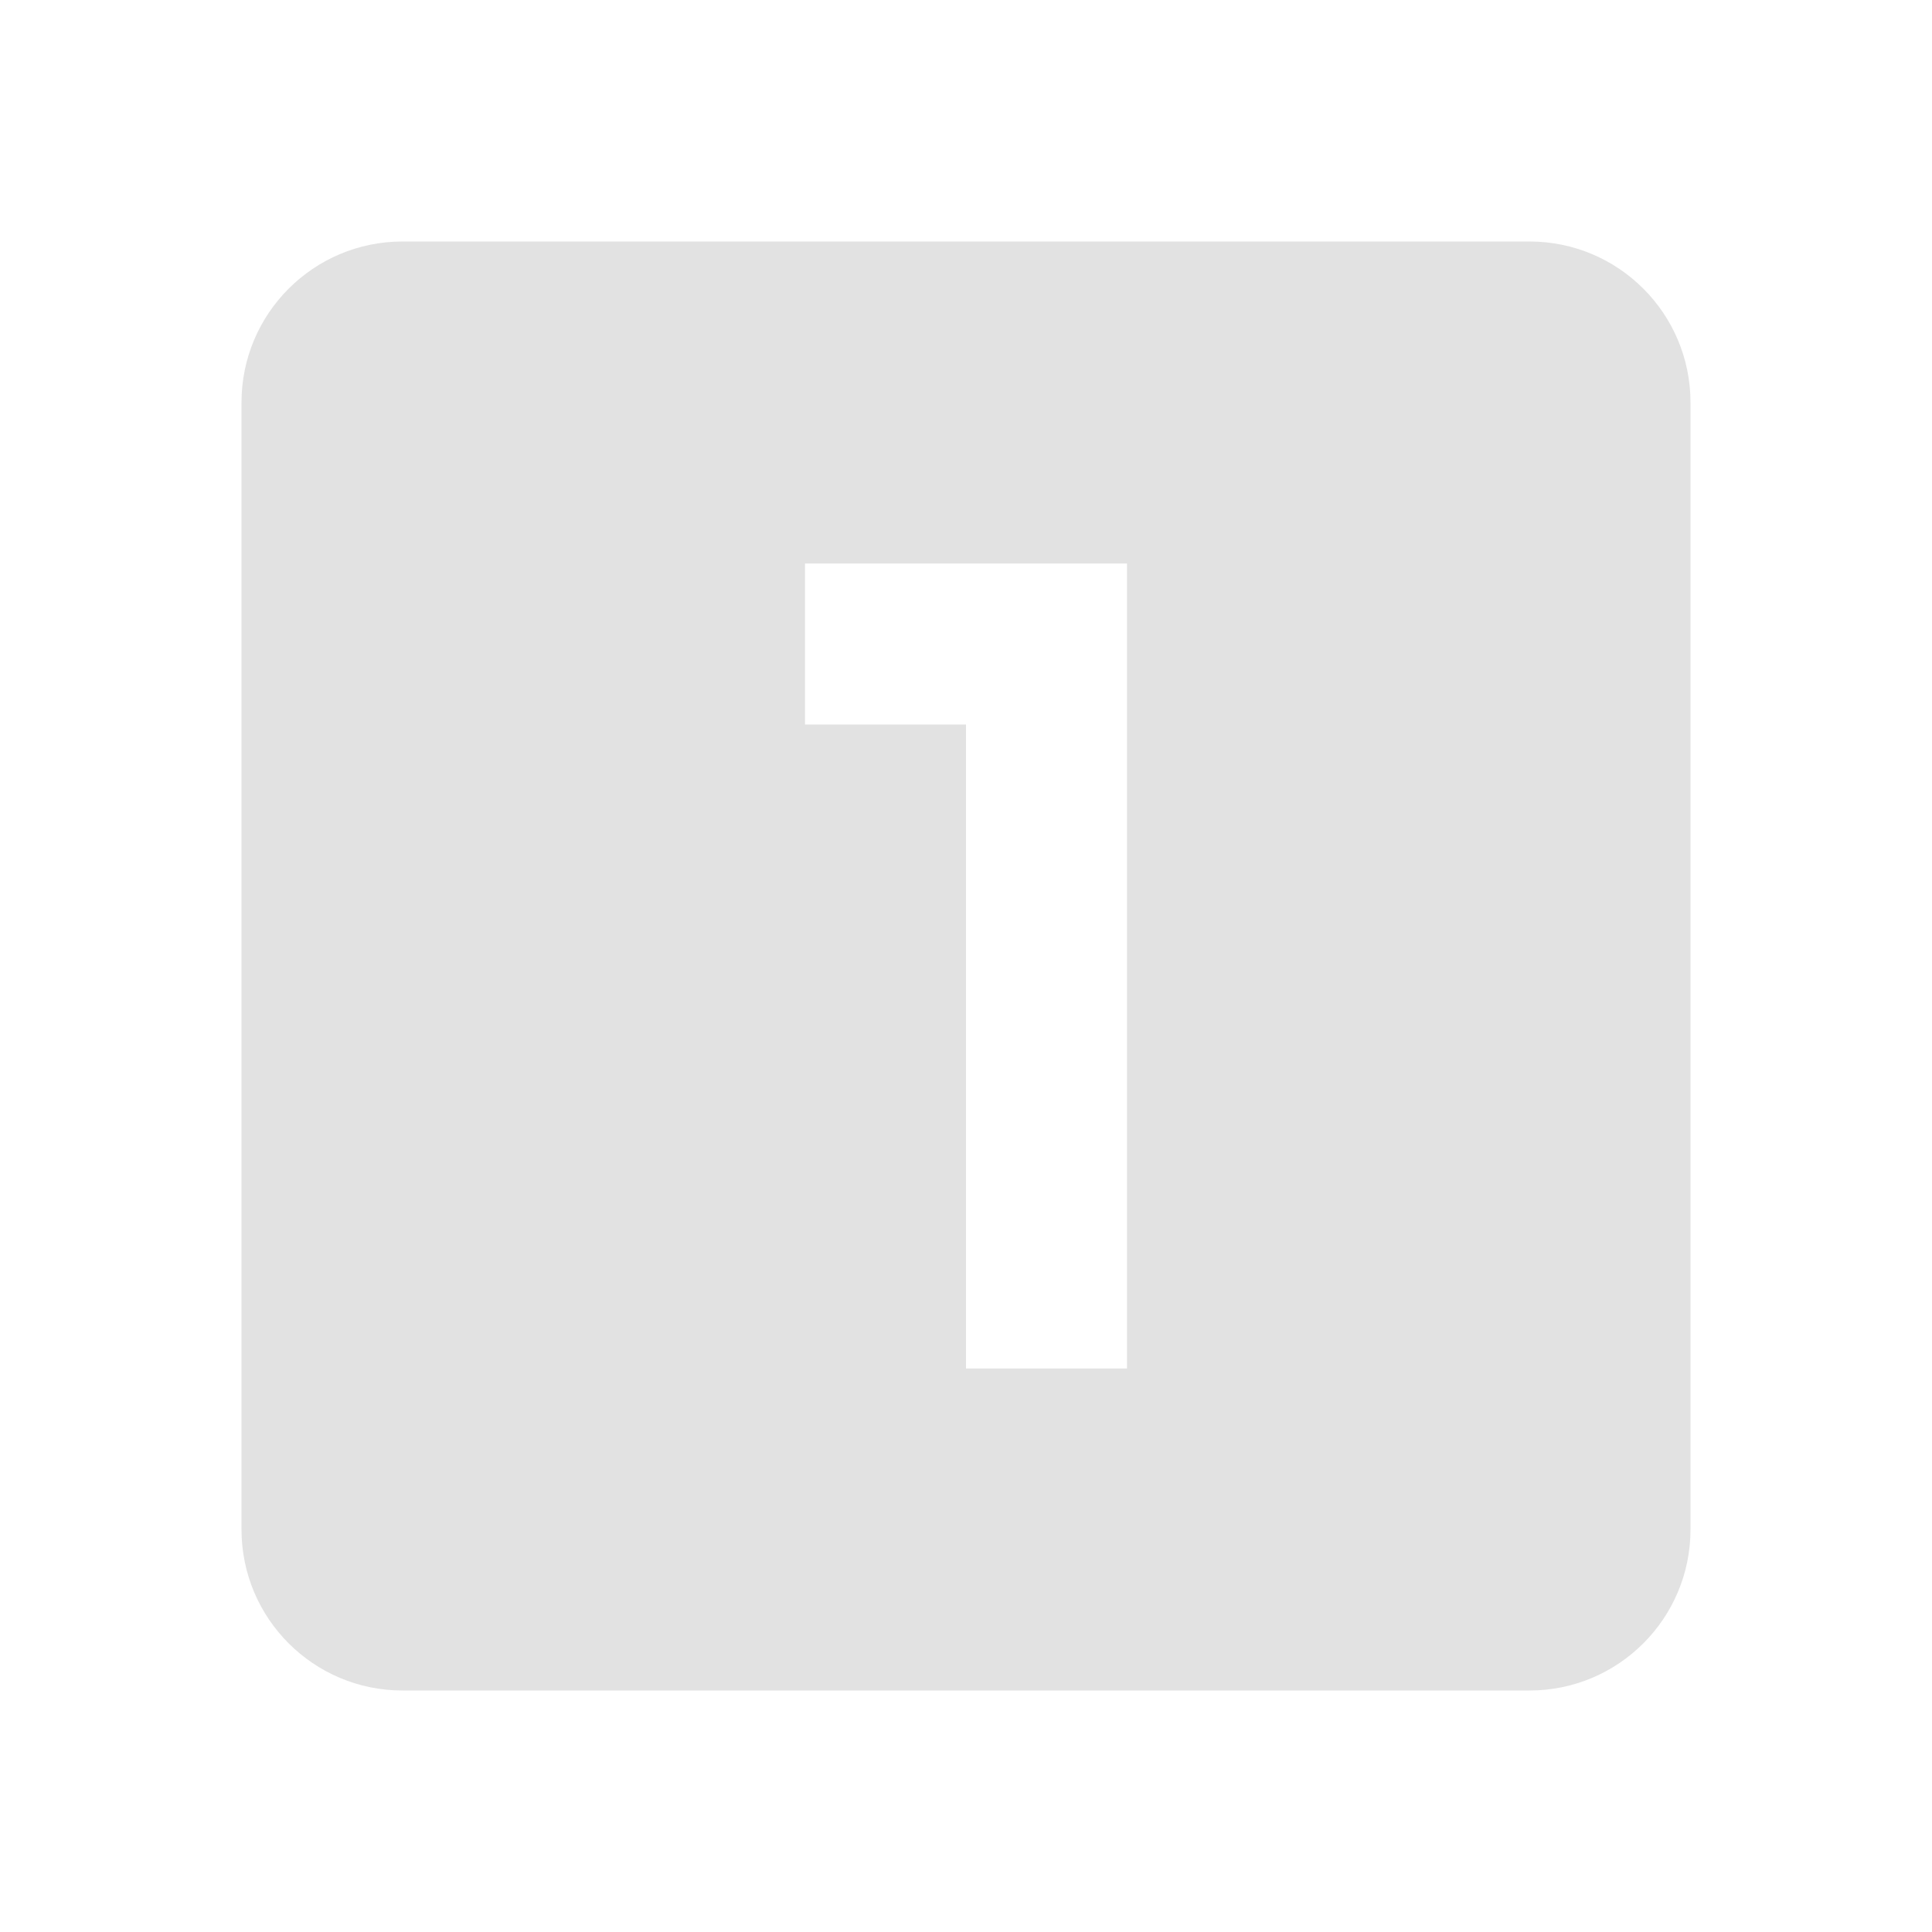
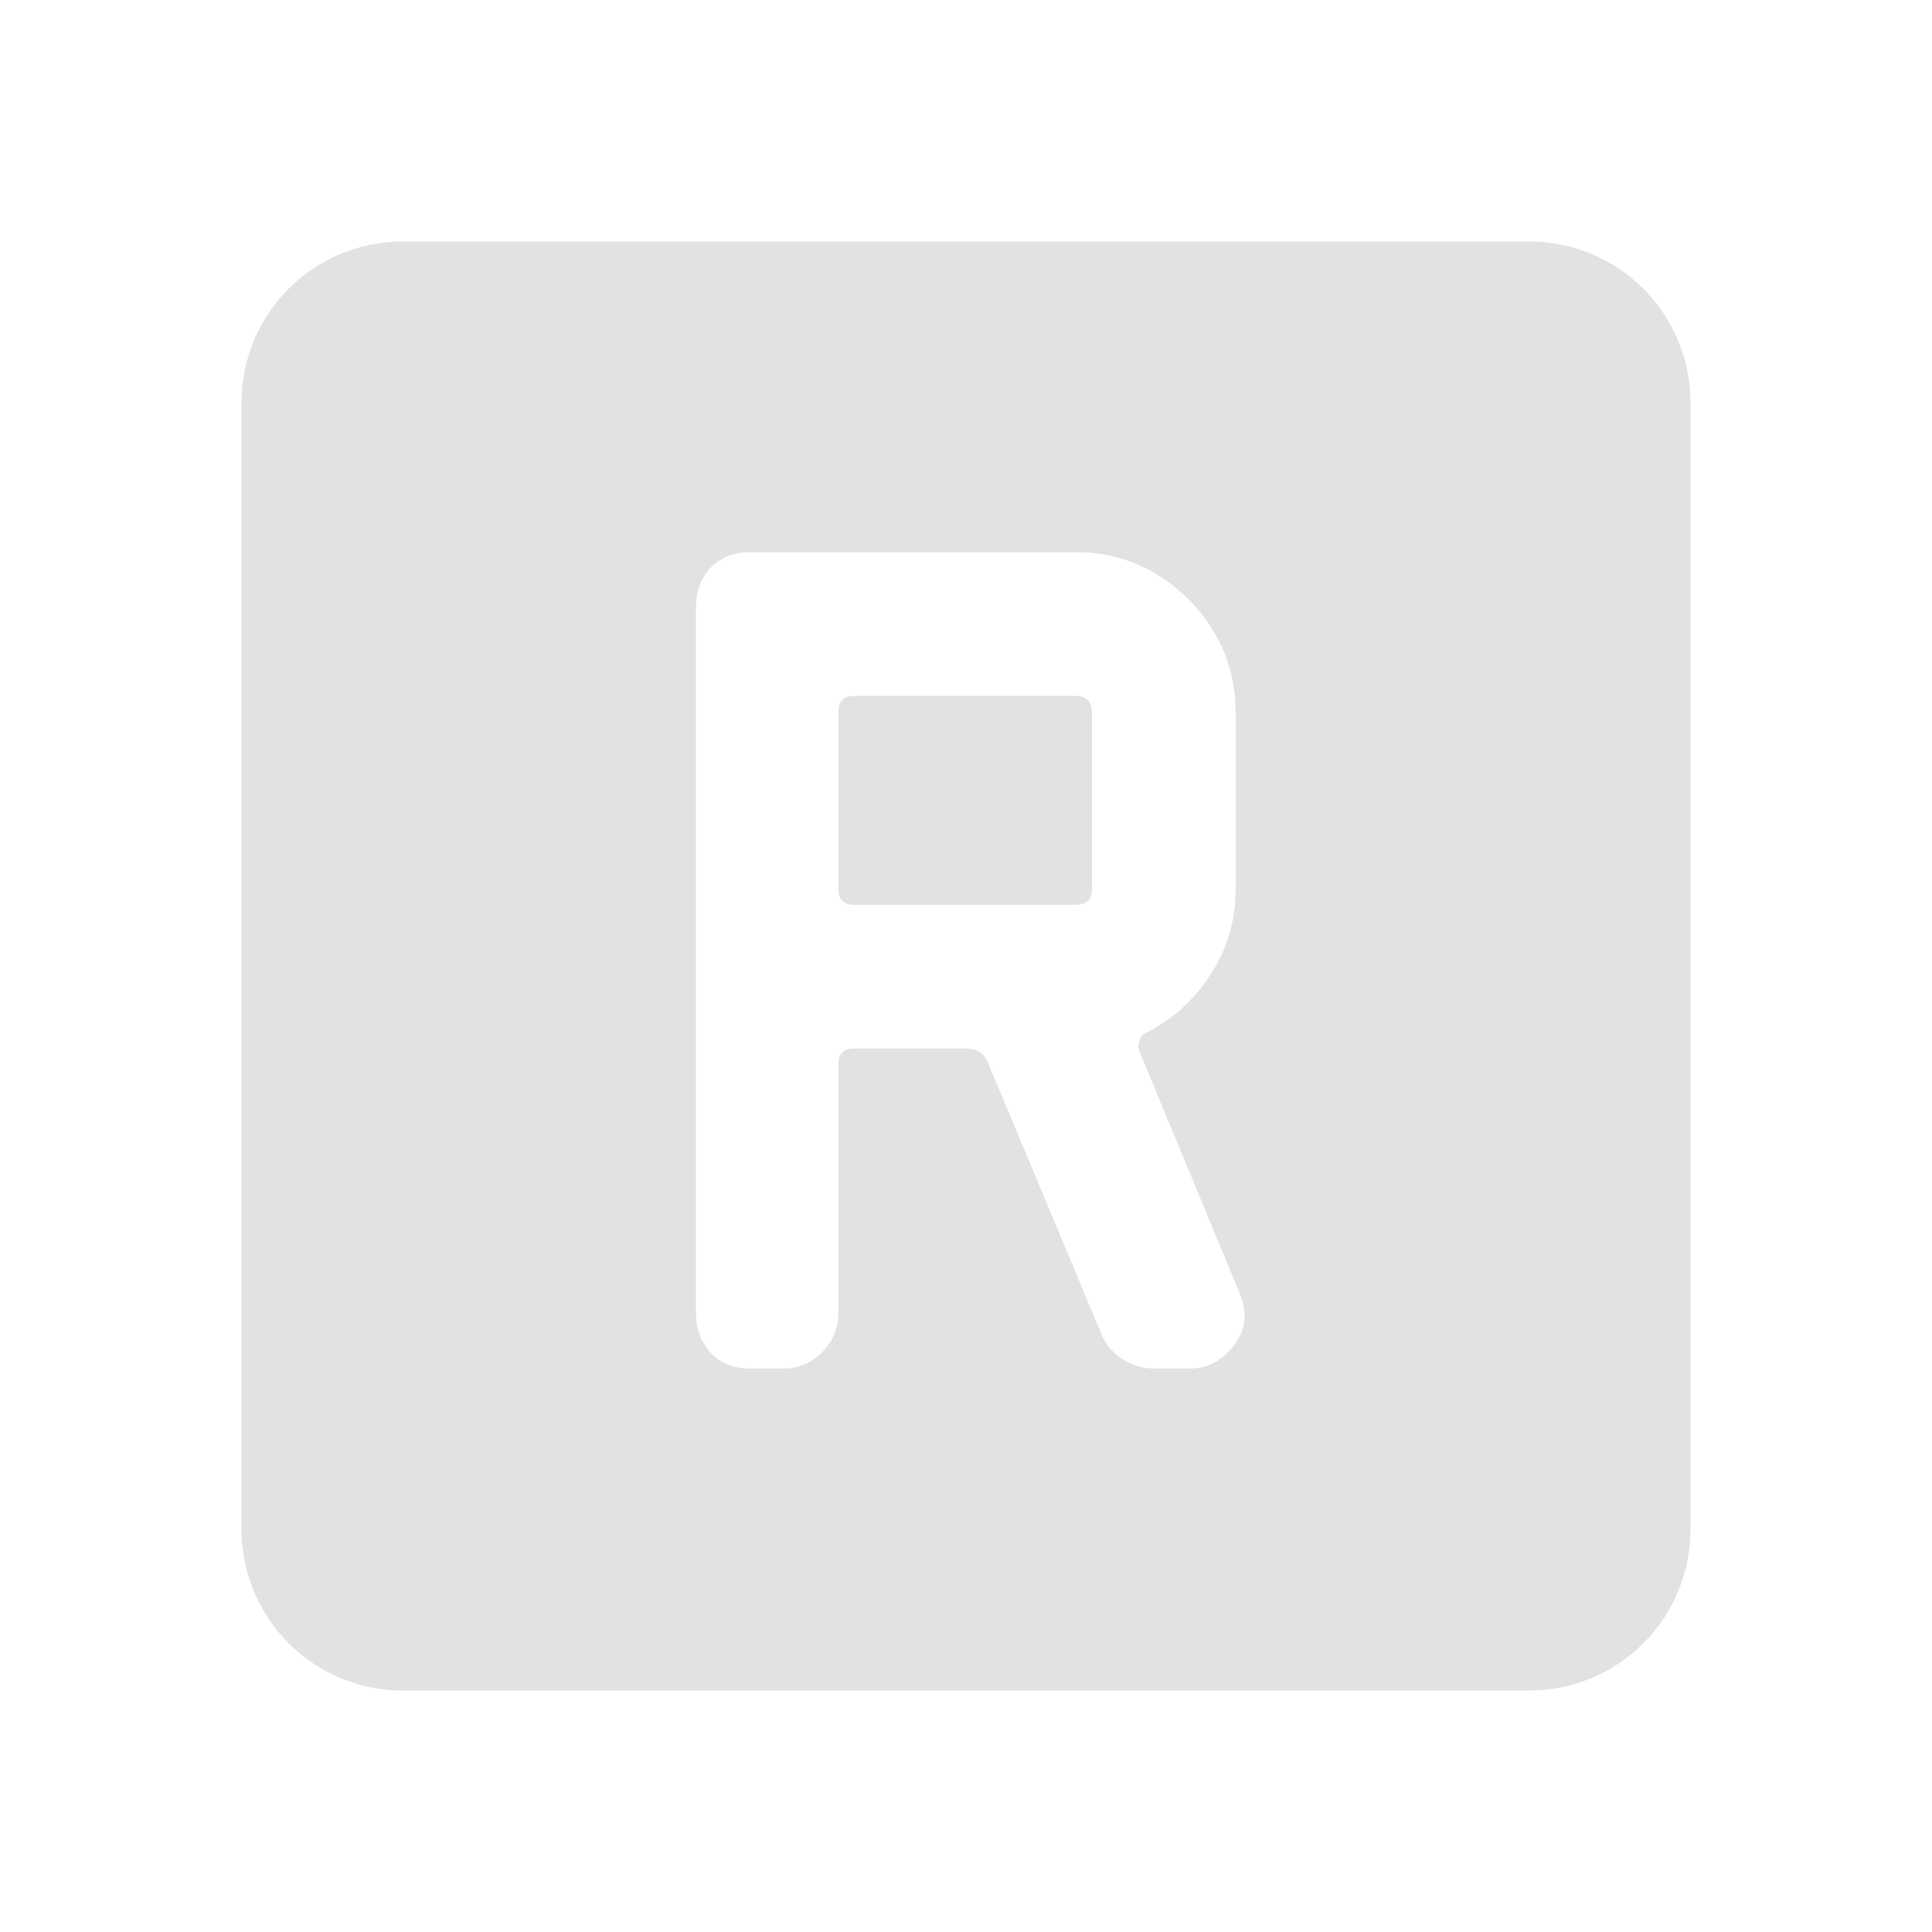
- <svg xmlns="http://www.w3.org/2000/svg" viewBox="0 0 24 24" version="1.1" id="svg1">
-   <defs id="defs1" />
-   <path d="M14,17H12V9H10V7H14M19,3H5A2,2 0 0,0 3,5V19A2,2 0 0,0 5,21H19A2,2 0 0,0 21,19V5A2,2 0 0,0 19,3Z" id="path1" style="font-variation-settings:normal;opacity:1;vector-effect:none;fill:#e2e2e2;fill-opacity:1;stroke-width:1;stroke-linecap:butt;stroke-linejoin:miter;stroke-miterlimit:4;stroke-dasharray:none;stroke-dashoffset:0;stroke-opacity:1;-inkscape-stroke:none;stop-color:#000000;stop-opacity:1" />
+ <svg xmlns="http://www.w3.org/2000/svg" width="24" height="24" viewBox="0 0 24 24" fill="none">
+   <path d="M19 3C19.53 3 20.039 3.211 20.414 3.586C20.789 3.961 21 4.47 21 5V19C21 19.53 20.789 20.039 20.414 20.414C20.039 20.789 19.53 21 19 21H5C4.47 21 3.961 20.789 3.586 20.414C3.211 20.039 3 19.53 3 19V5C3 4.47 3.211 3.961 3.586 3.586C3.961 3.211 4.47 3 5 3H19ZM9.305 6.86C9.115 6.86 8.955 6.925 8.825 7.055C8.705 7.185 8.645 7.35 8.645 7.55V16.31C8.645 16.5 8.705 16.665 8.825 16.805C8.955 16.935 9.115 17 9.305 17H9.725C9.915 17 10.075 16.935 10.205 16.805C10.345 16.665 10.415 16.5 10.415 16.31V13.22C10.415 13.09 10.48 13.025 10.61 13.025H12.005C12.135 13.025 12.225 13.085 12.275 13.205L13.685 16.58C13.735 16.7 13.82 16.8 13.94 16.88C14.07 16.96 14.2 17 14.33 17H14.78C15.01 17 15.2 16.895 15.35 16.685C15.479 16.495 15.495 16.285 15.395 16.055L14.165 13.085C14.135 13.035 14.13 12.985 14.15 12.935C14.17 12.875 14.2 12.84 14.24 12.83C14.57 12.66 14.835 12.42 15.035 12.11C15.245 11.79 15.35 11.435 15.35 11.045V8.855C15.35 8.485 15.26 8.15 15.08 7.85C14.9 7.55 14.66 7.31 14.36 7.13C14.06 6.95 13.73 6.86 13.37 6.86H9.305ZM13.37 8.645C13.5 8.645 13.565 8.716 13.565 8.855V11.045C13.565 11.175 13.5 11.24 13.37 11.24H10.61C10.48 11.24 10.415 11.175 10.415 11.045V8.84C10.415 8.71 10.48 8.645 10.61 8.645H13.37Z" fill="#E2E2E2" />
</svg>
